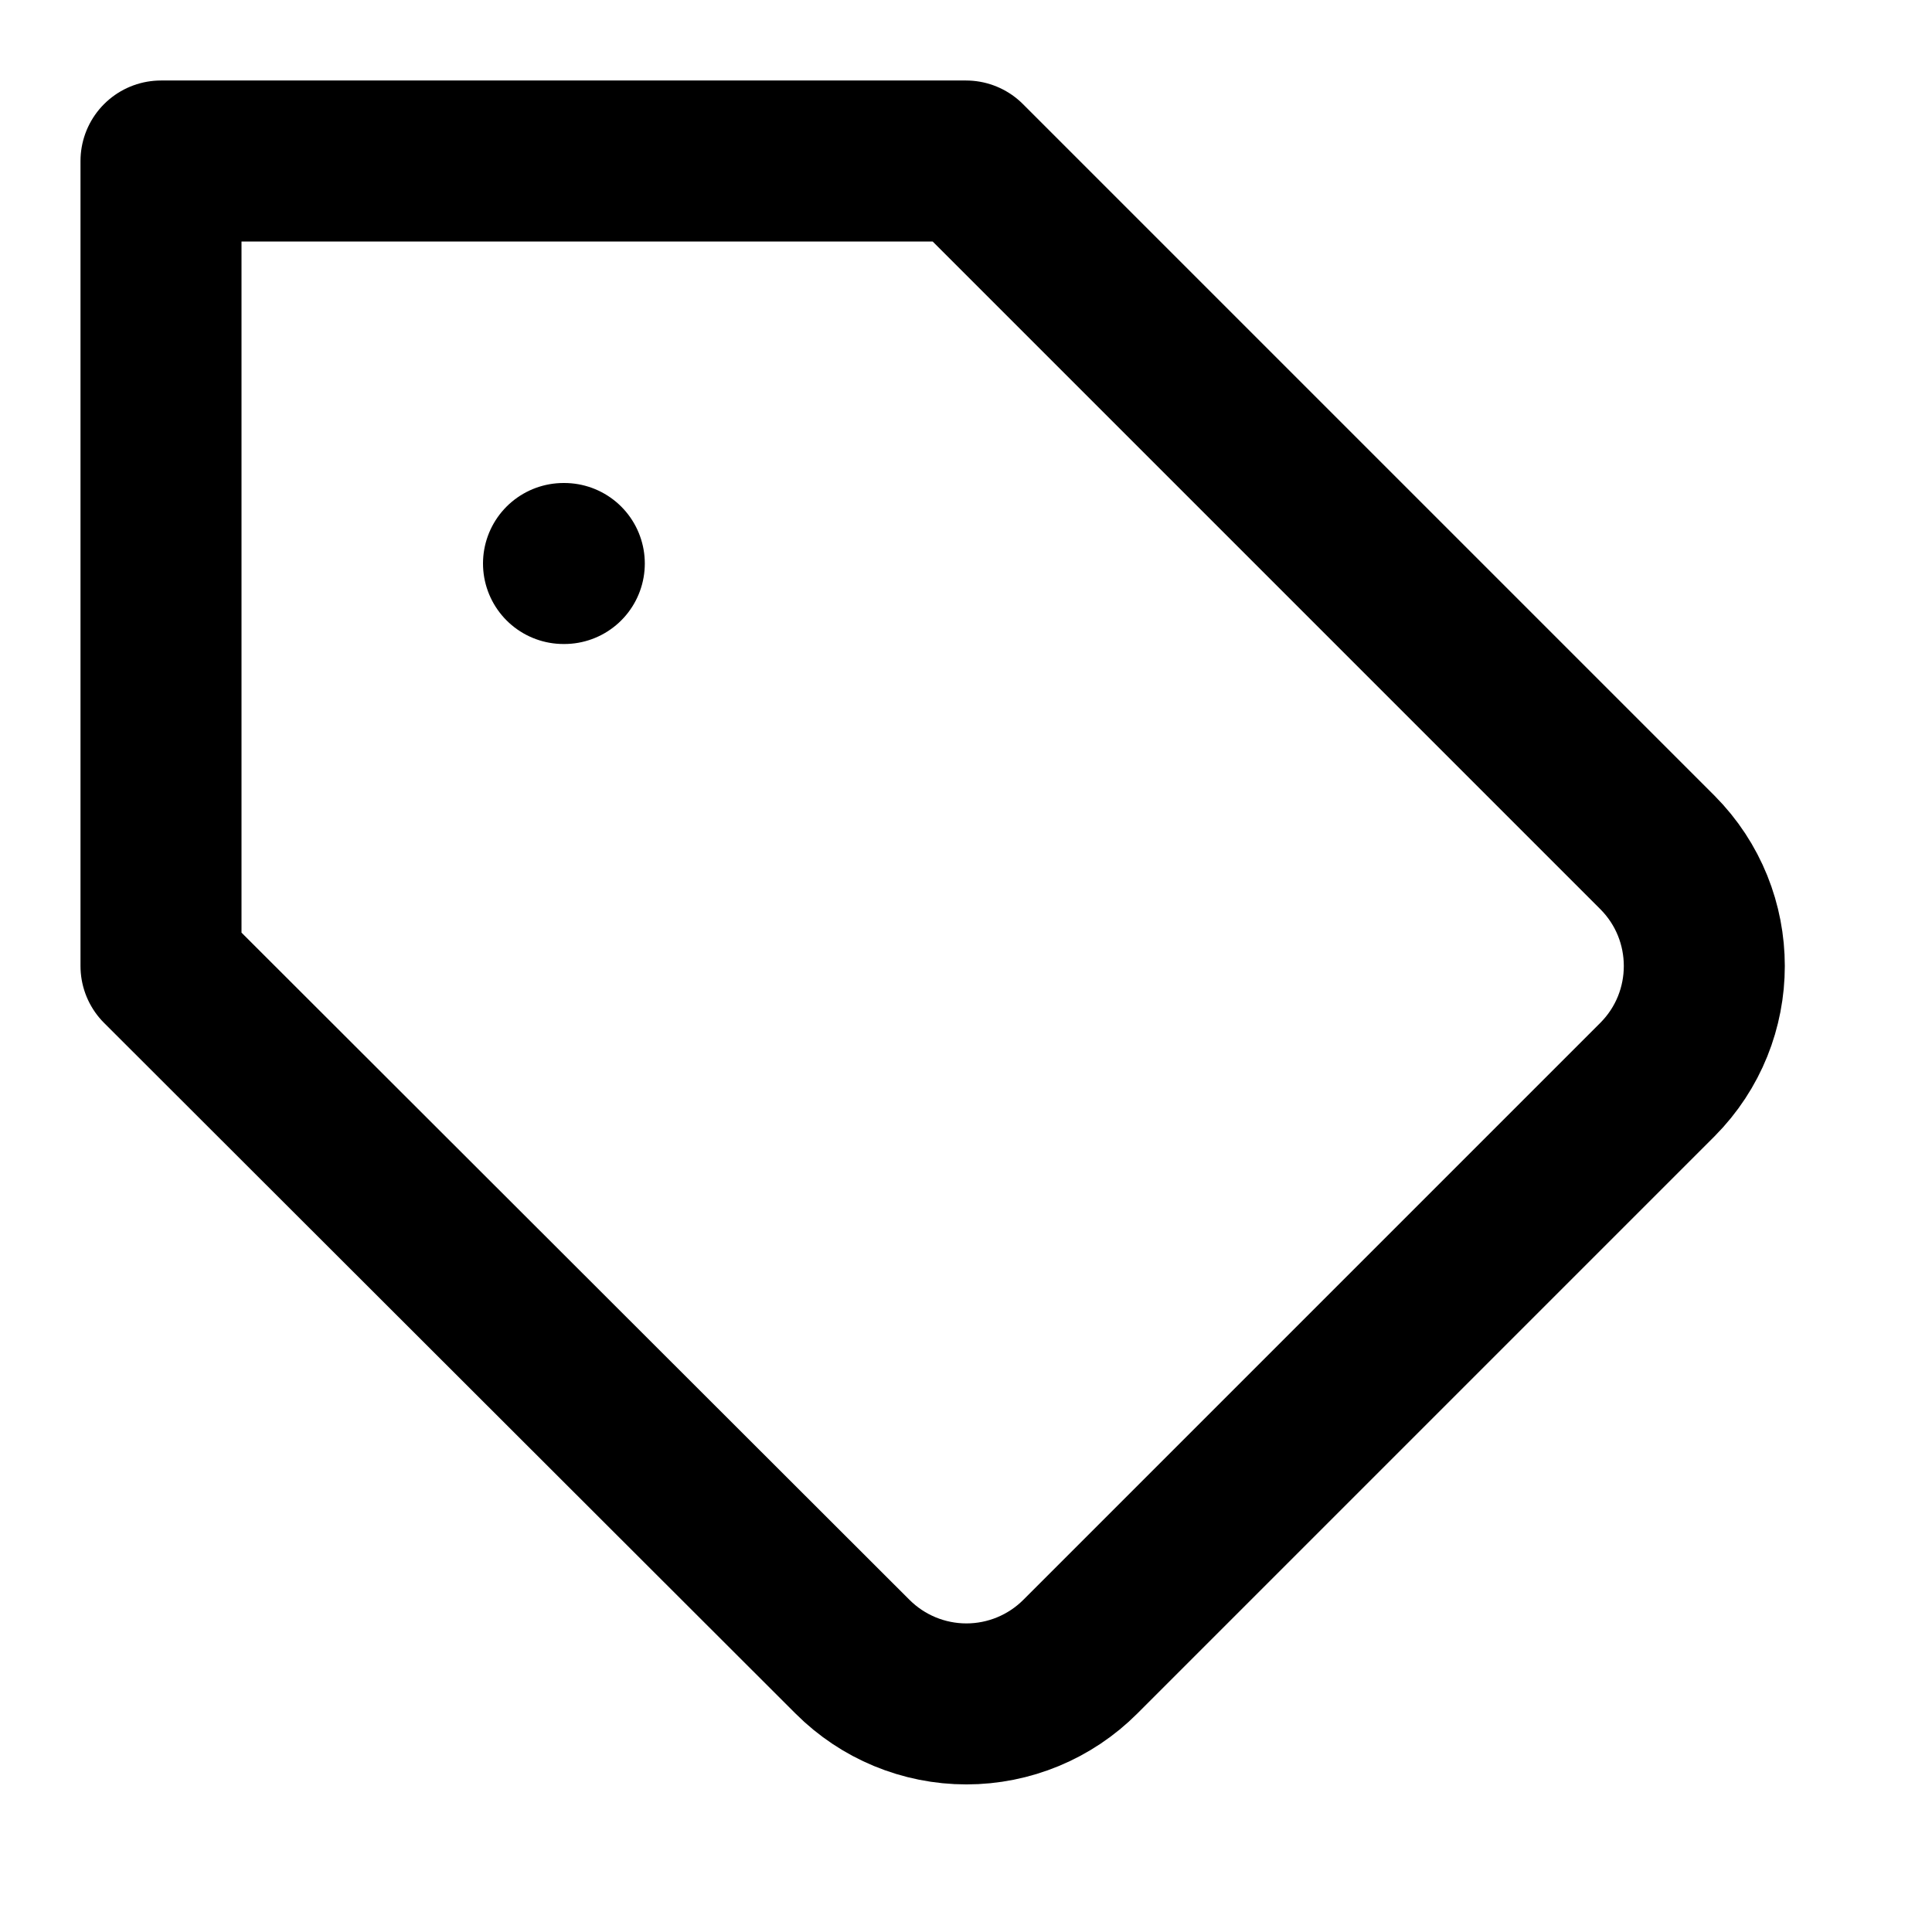
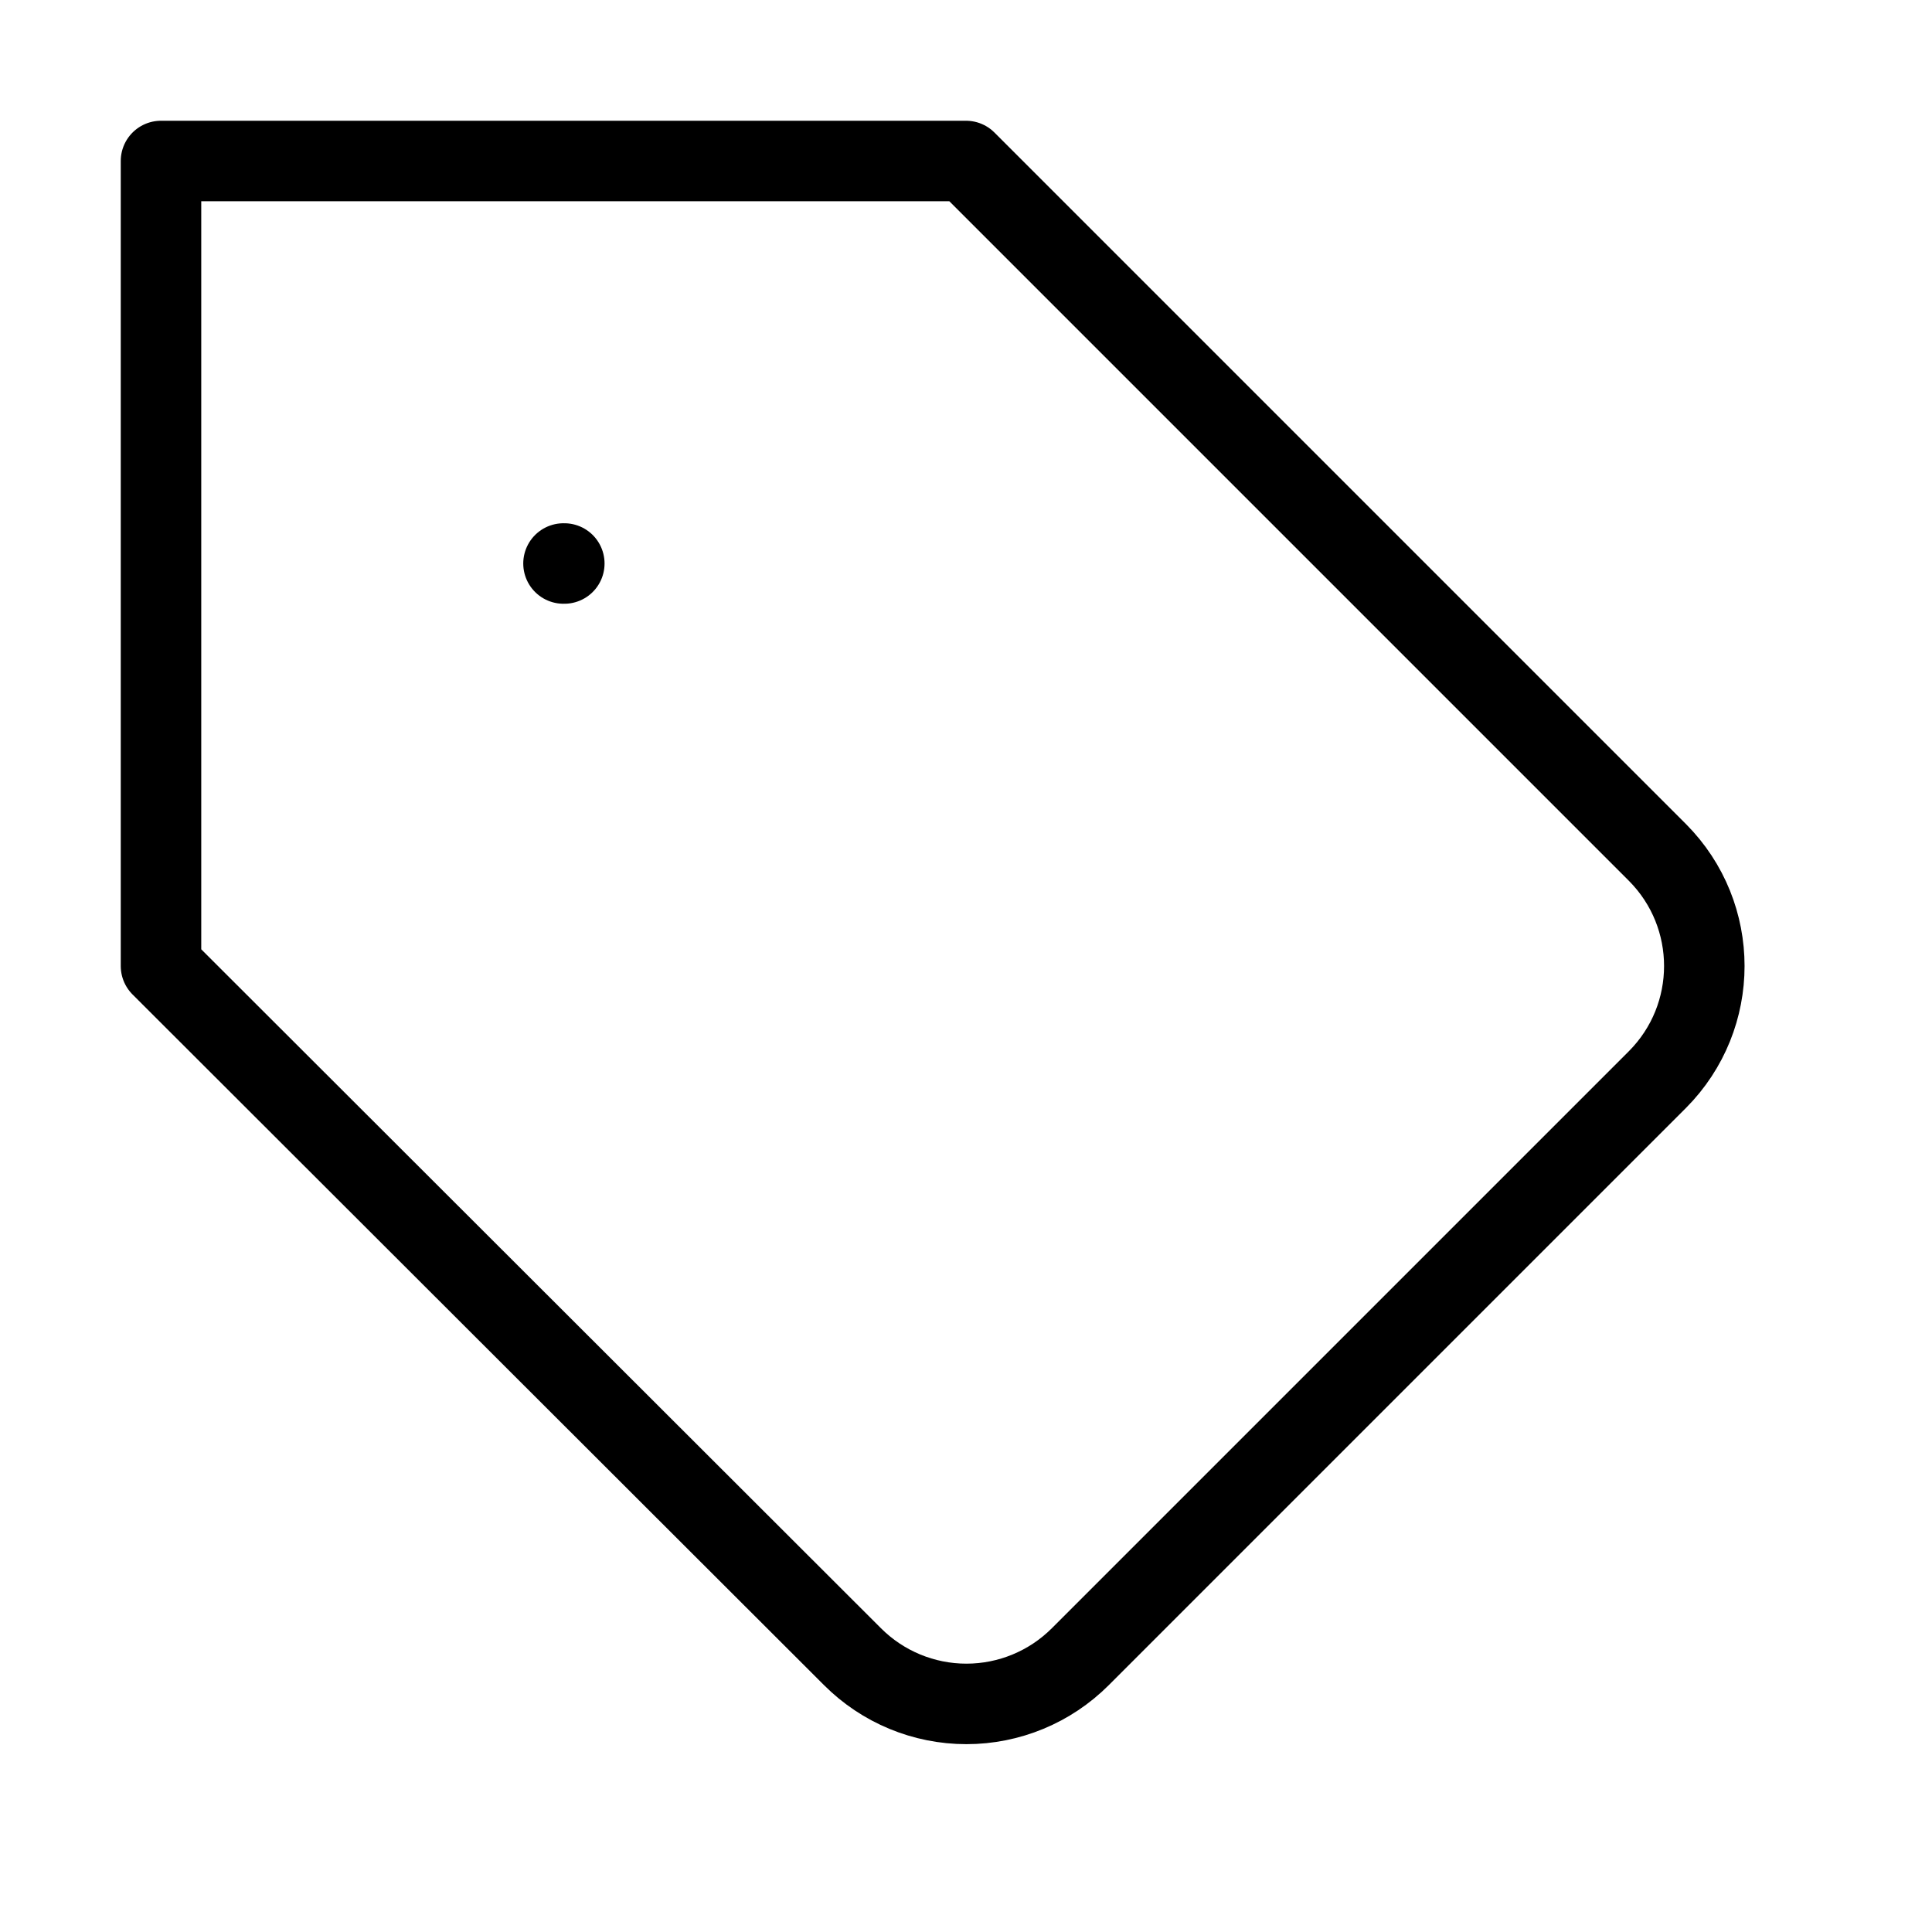
- <svg xmlns="http://www.w3.org/2000/svg" width="24" height="24" viewBox="0 0 24 24" fill="none" stroke="black" stroke-width="2" stroke-linecap="round" stroke-linejoin="round" class="feather feather-tag">
+ <svg xmlns="http://www.w3.org/2000/svg" width="24" height="24" viewBox="0 0 24 24" fill="none" stroke="black" stroke-width="1" stroke-linecap="round" stroke-linejoin="round" class="feather feather-tag">
  <path d="M20.59 13.41l-7.17 7.17a2 2 0 0 1-2.83 0L2 12V2h10l8.59 8.59a2 2 0 0 1 0 2.82z" />
  <line x1="7" y1="7" x2="7.01" y2="7" />
</svg>
